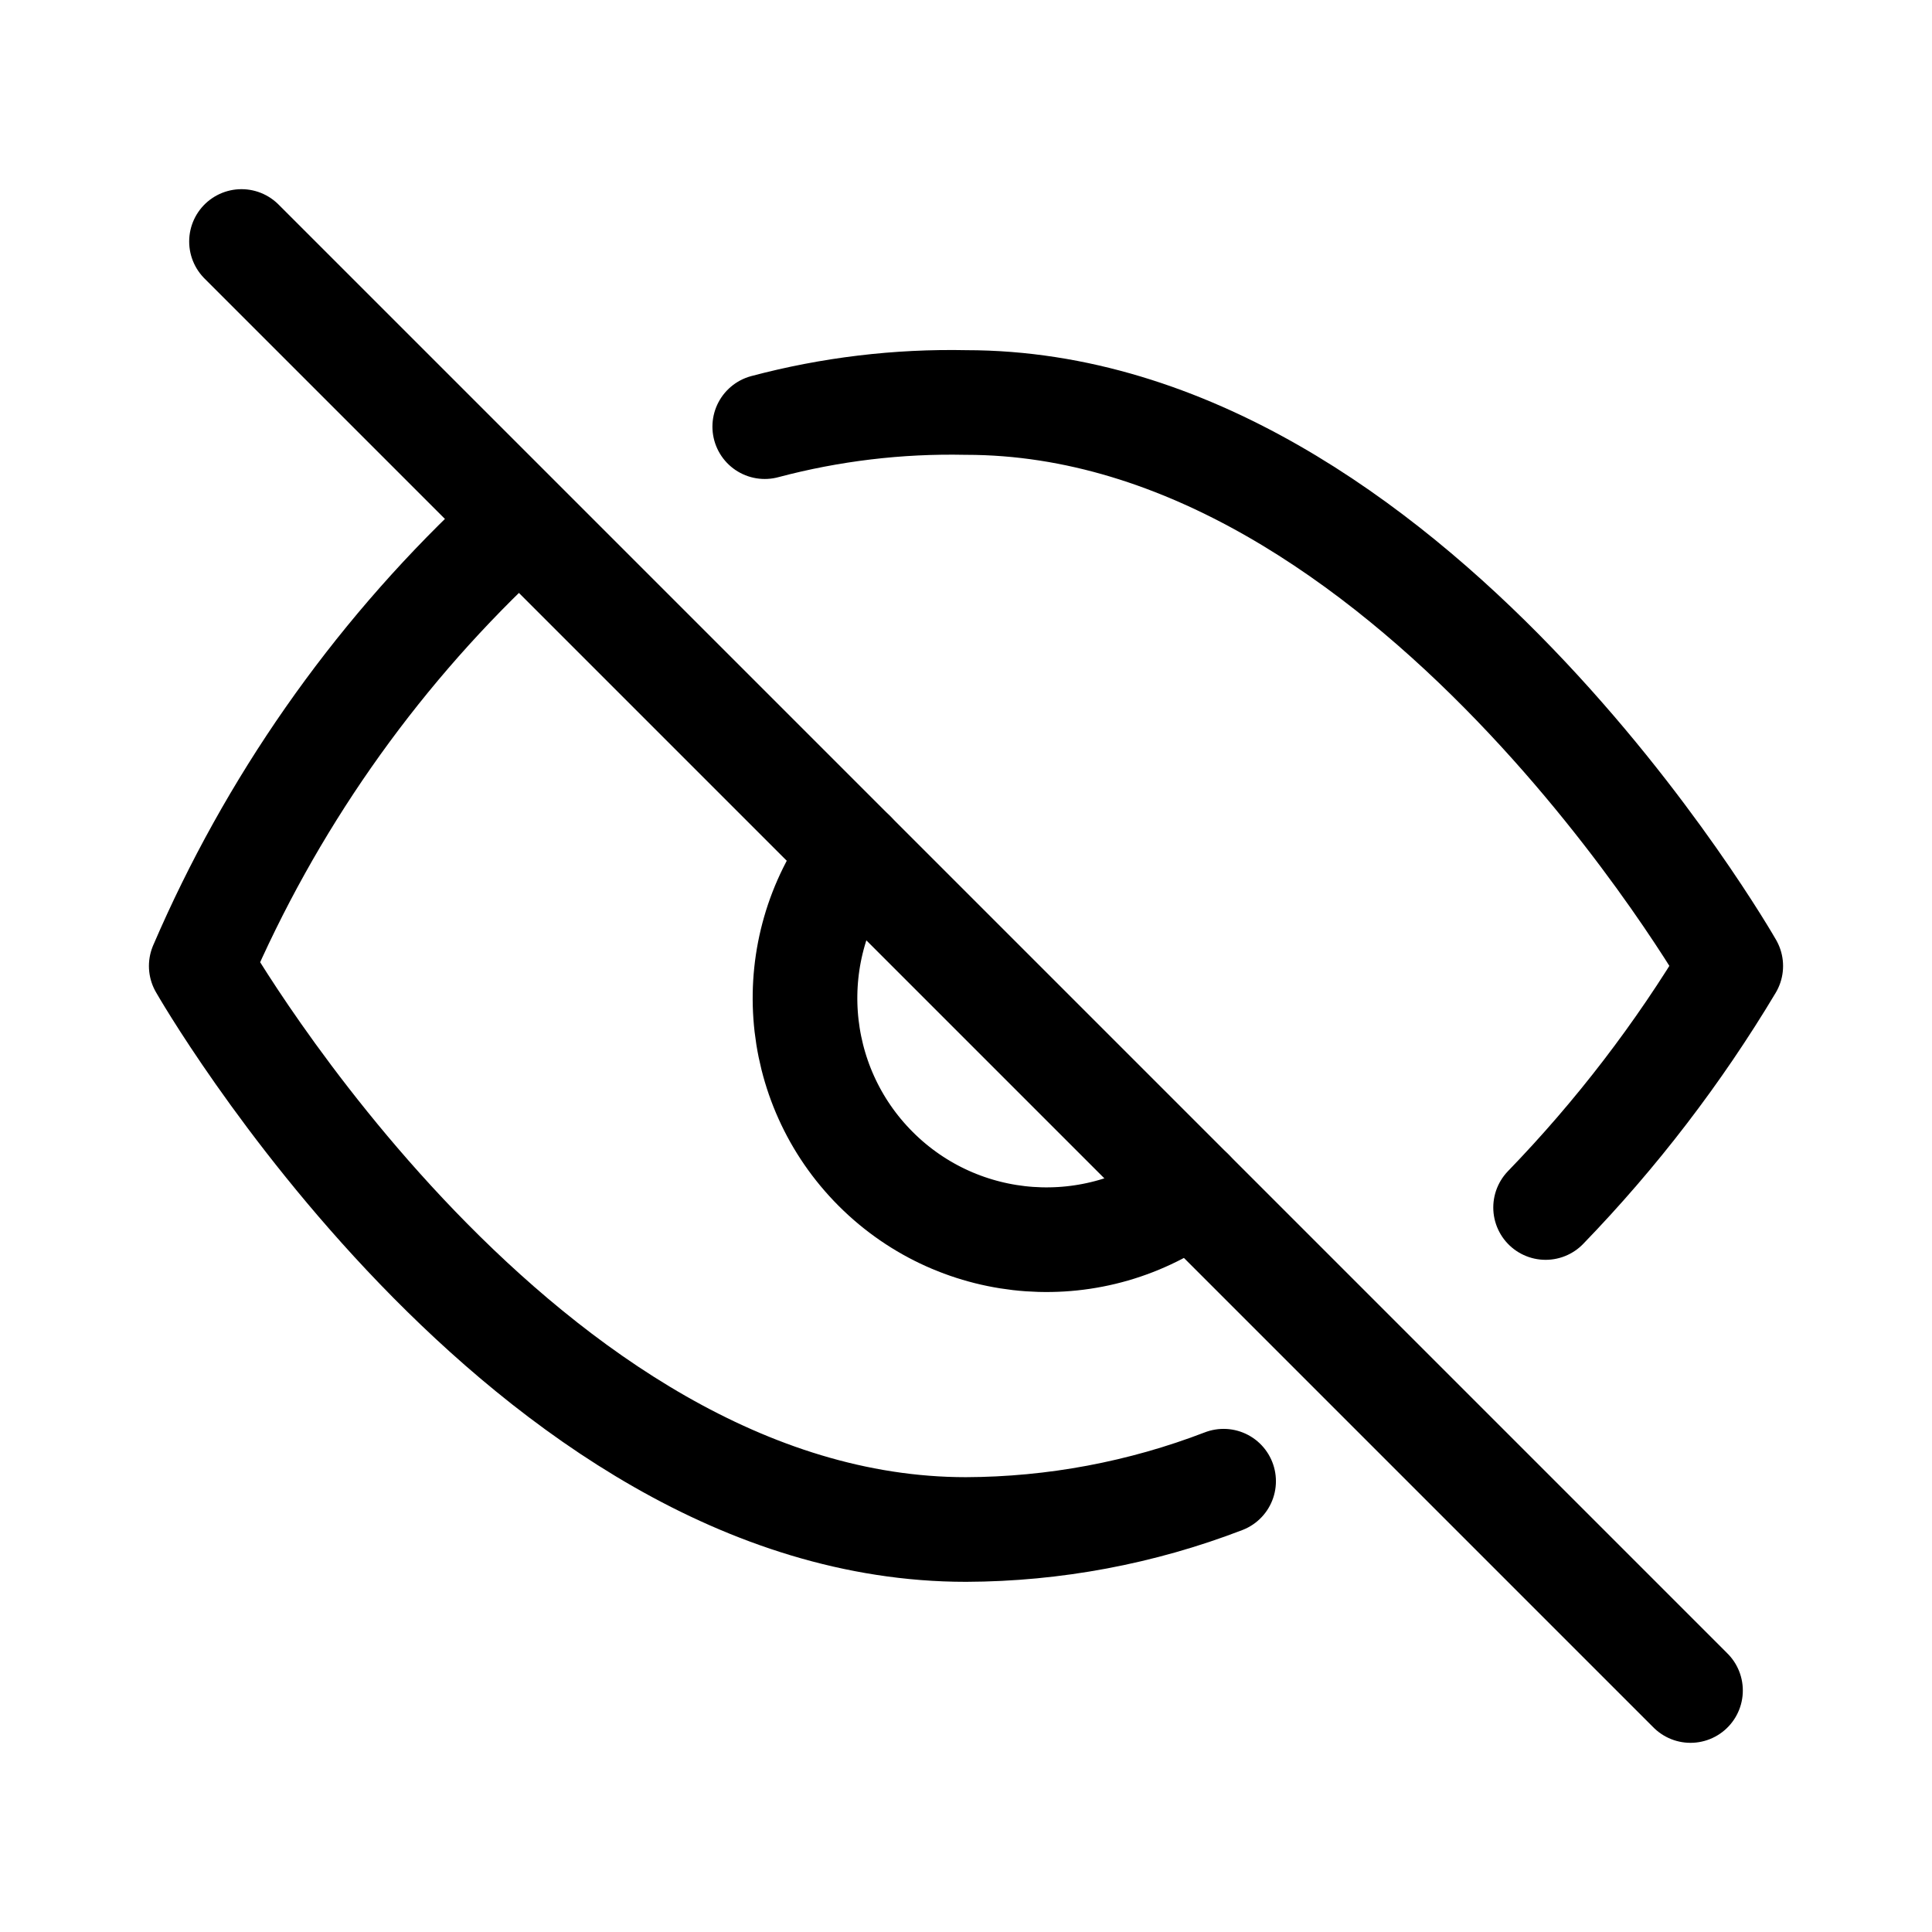
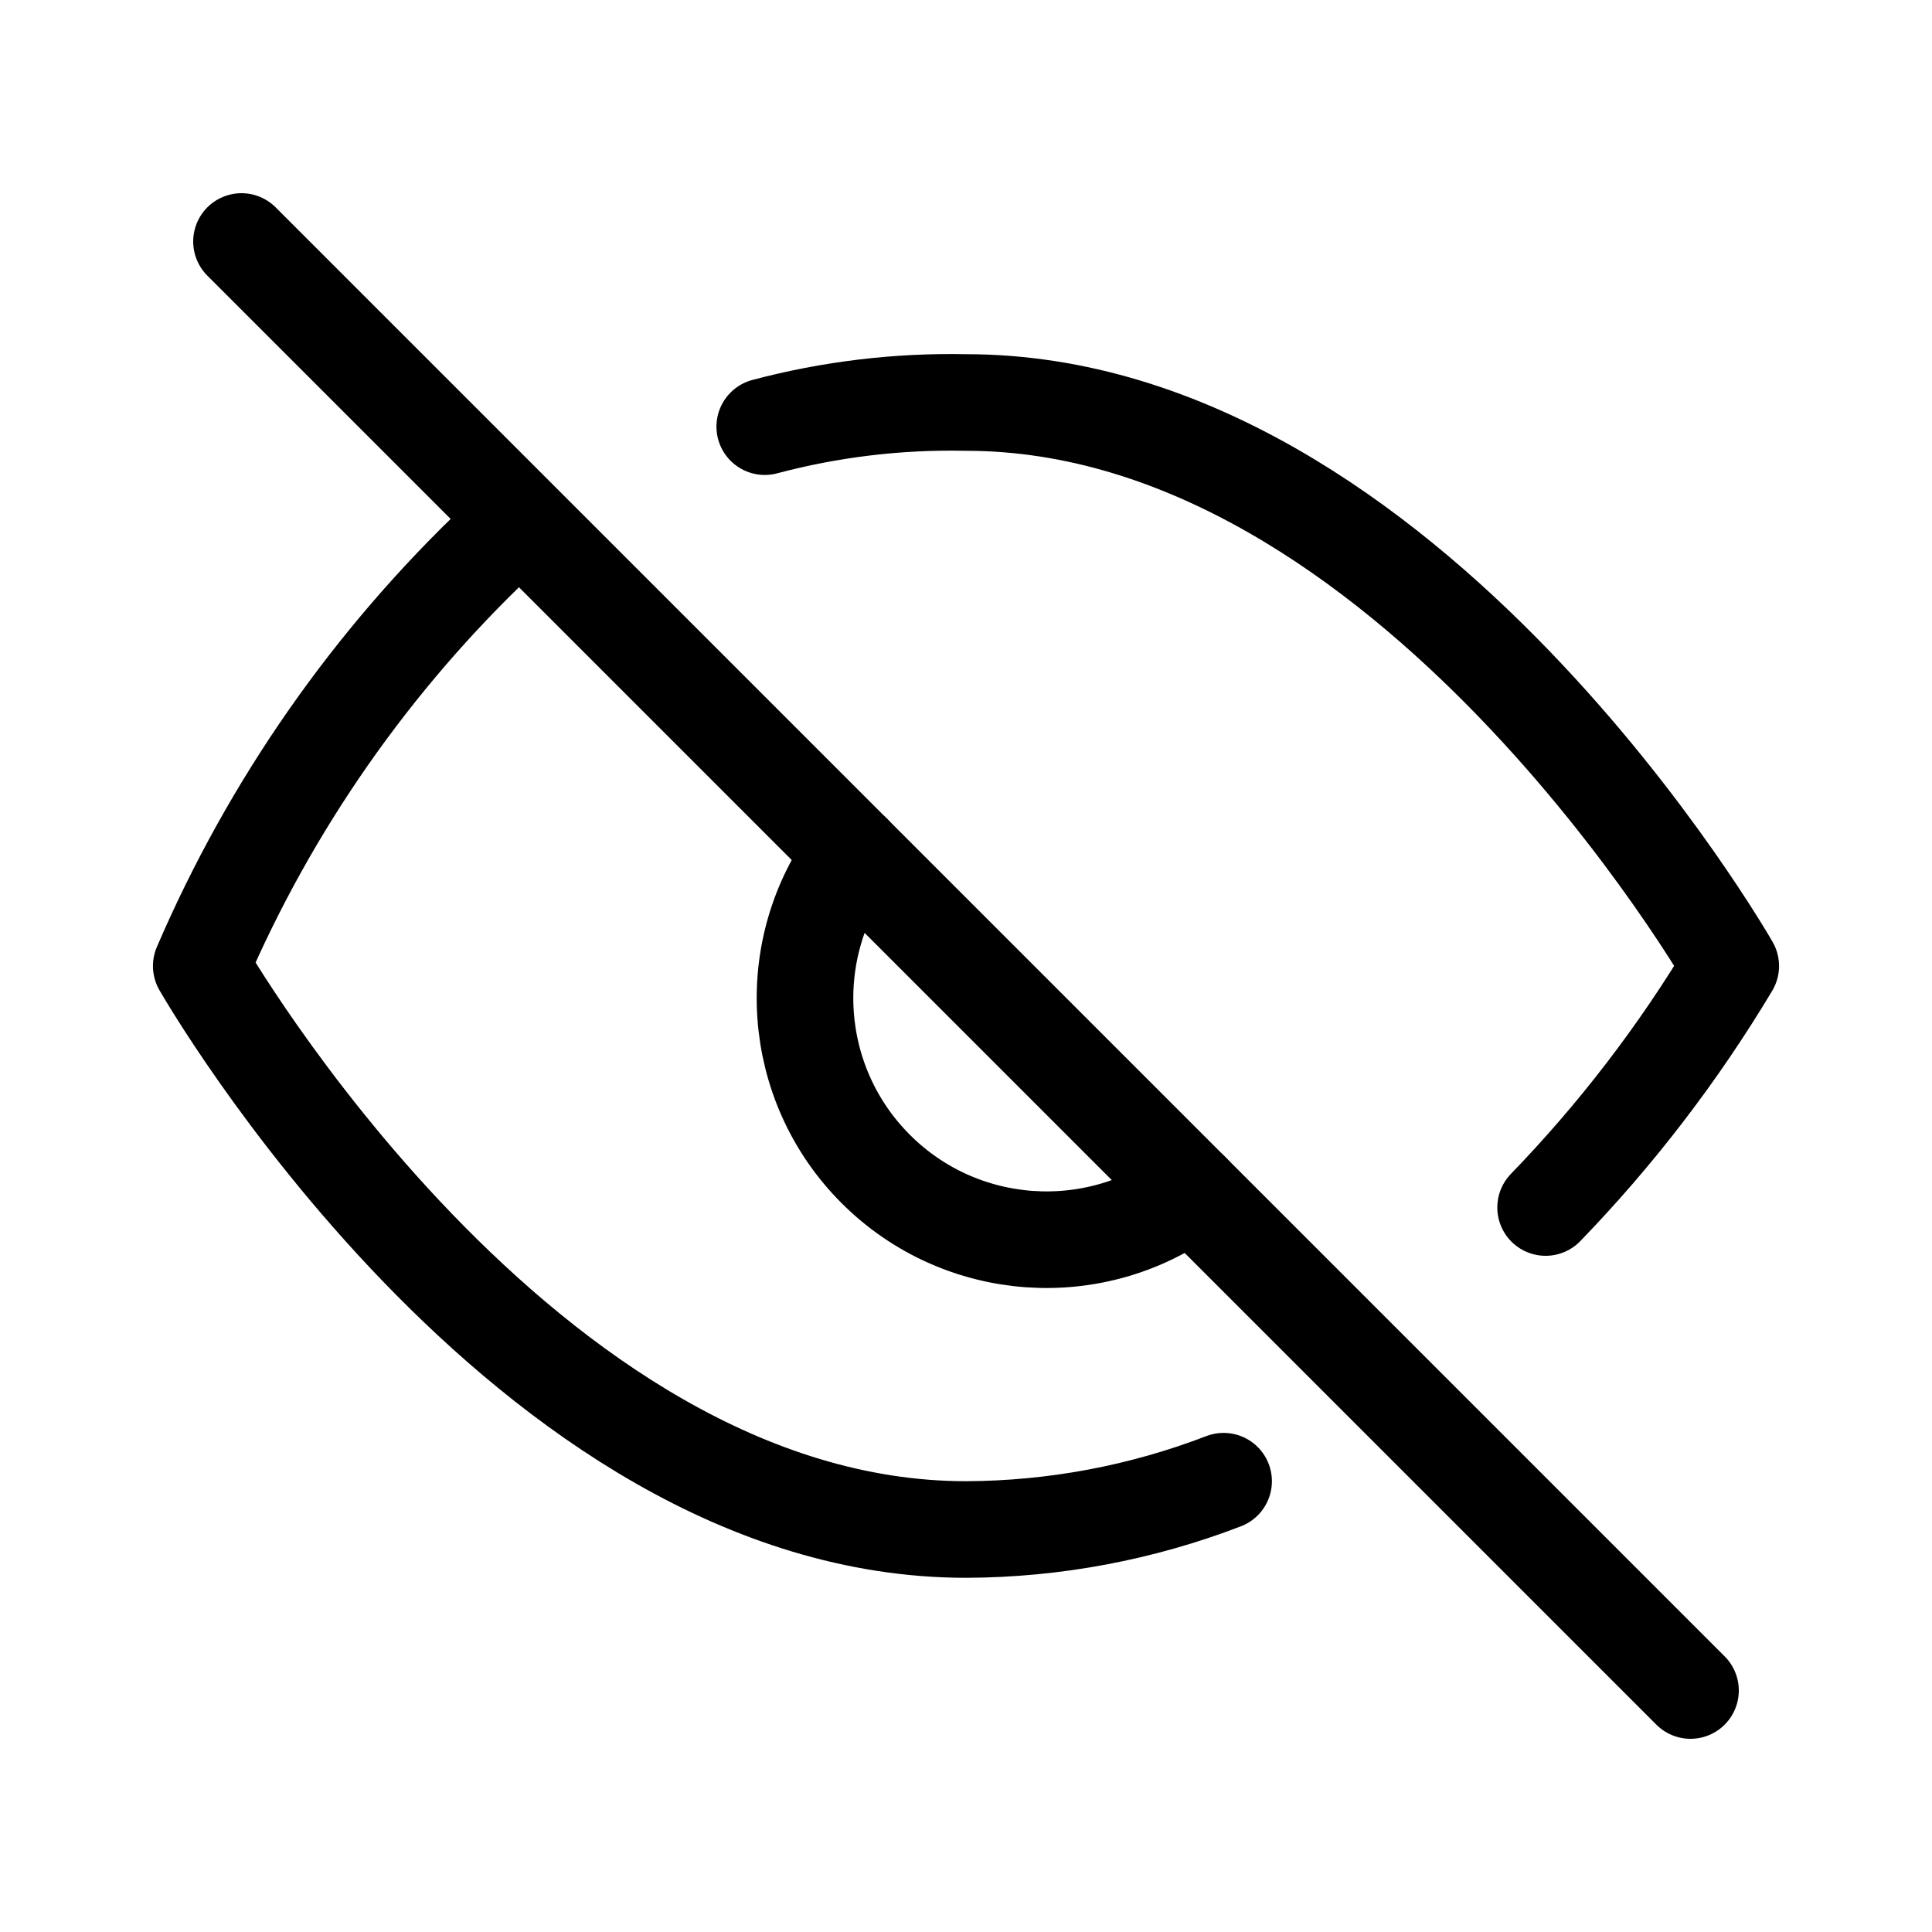
- <svg xmlns="http://www.w3.org/2000/svg" width="24" height="24" viewBox="0 0 24 24" fill="none" stroke="currentColor" stroke-width="1.3" stroke-linecap="round" stroke-linejoin="round">
+ <svg xmlns="http://www.w3.org/2000/svg" width="24" height="24" viewBox="0 0 24 24" fill="none" stroke="currentColor" stroke-width="1.2" stroke-linecap="round" stroke-linejoin="round">
  <path d="M3 3l18 18" />
  <path d="M10.6 10.6a3 3 0 0 0 4.2 4.2" />
  <path d="M9.5 5.3A9 9 0 0 1 12 5c5.5 0 9.5 7 9.5 7a16.5 16.5 0 0 1-2.3 3" />
  <path d="M6.2 6.7A16 16 0 0 0 2.5 12s4 7 9.5 7a9 9 0 0 0 3.2-.6" />
</svg>
